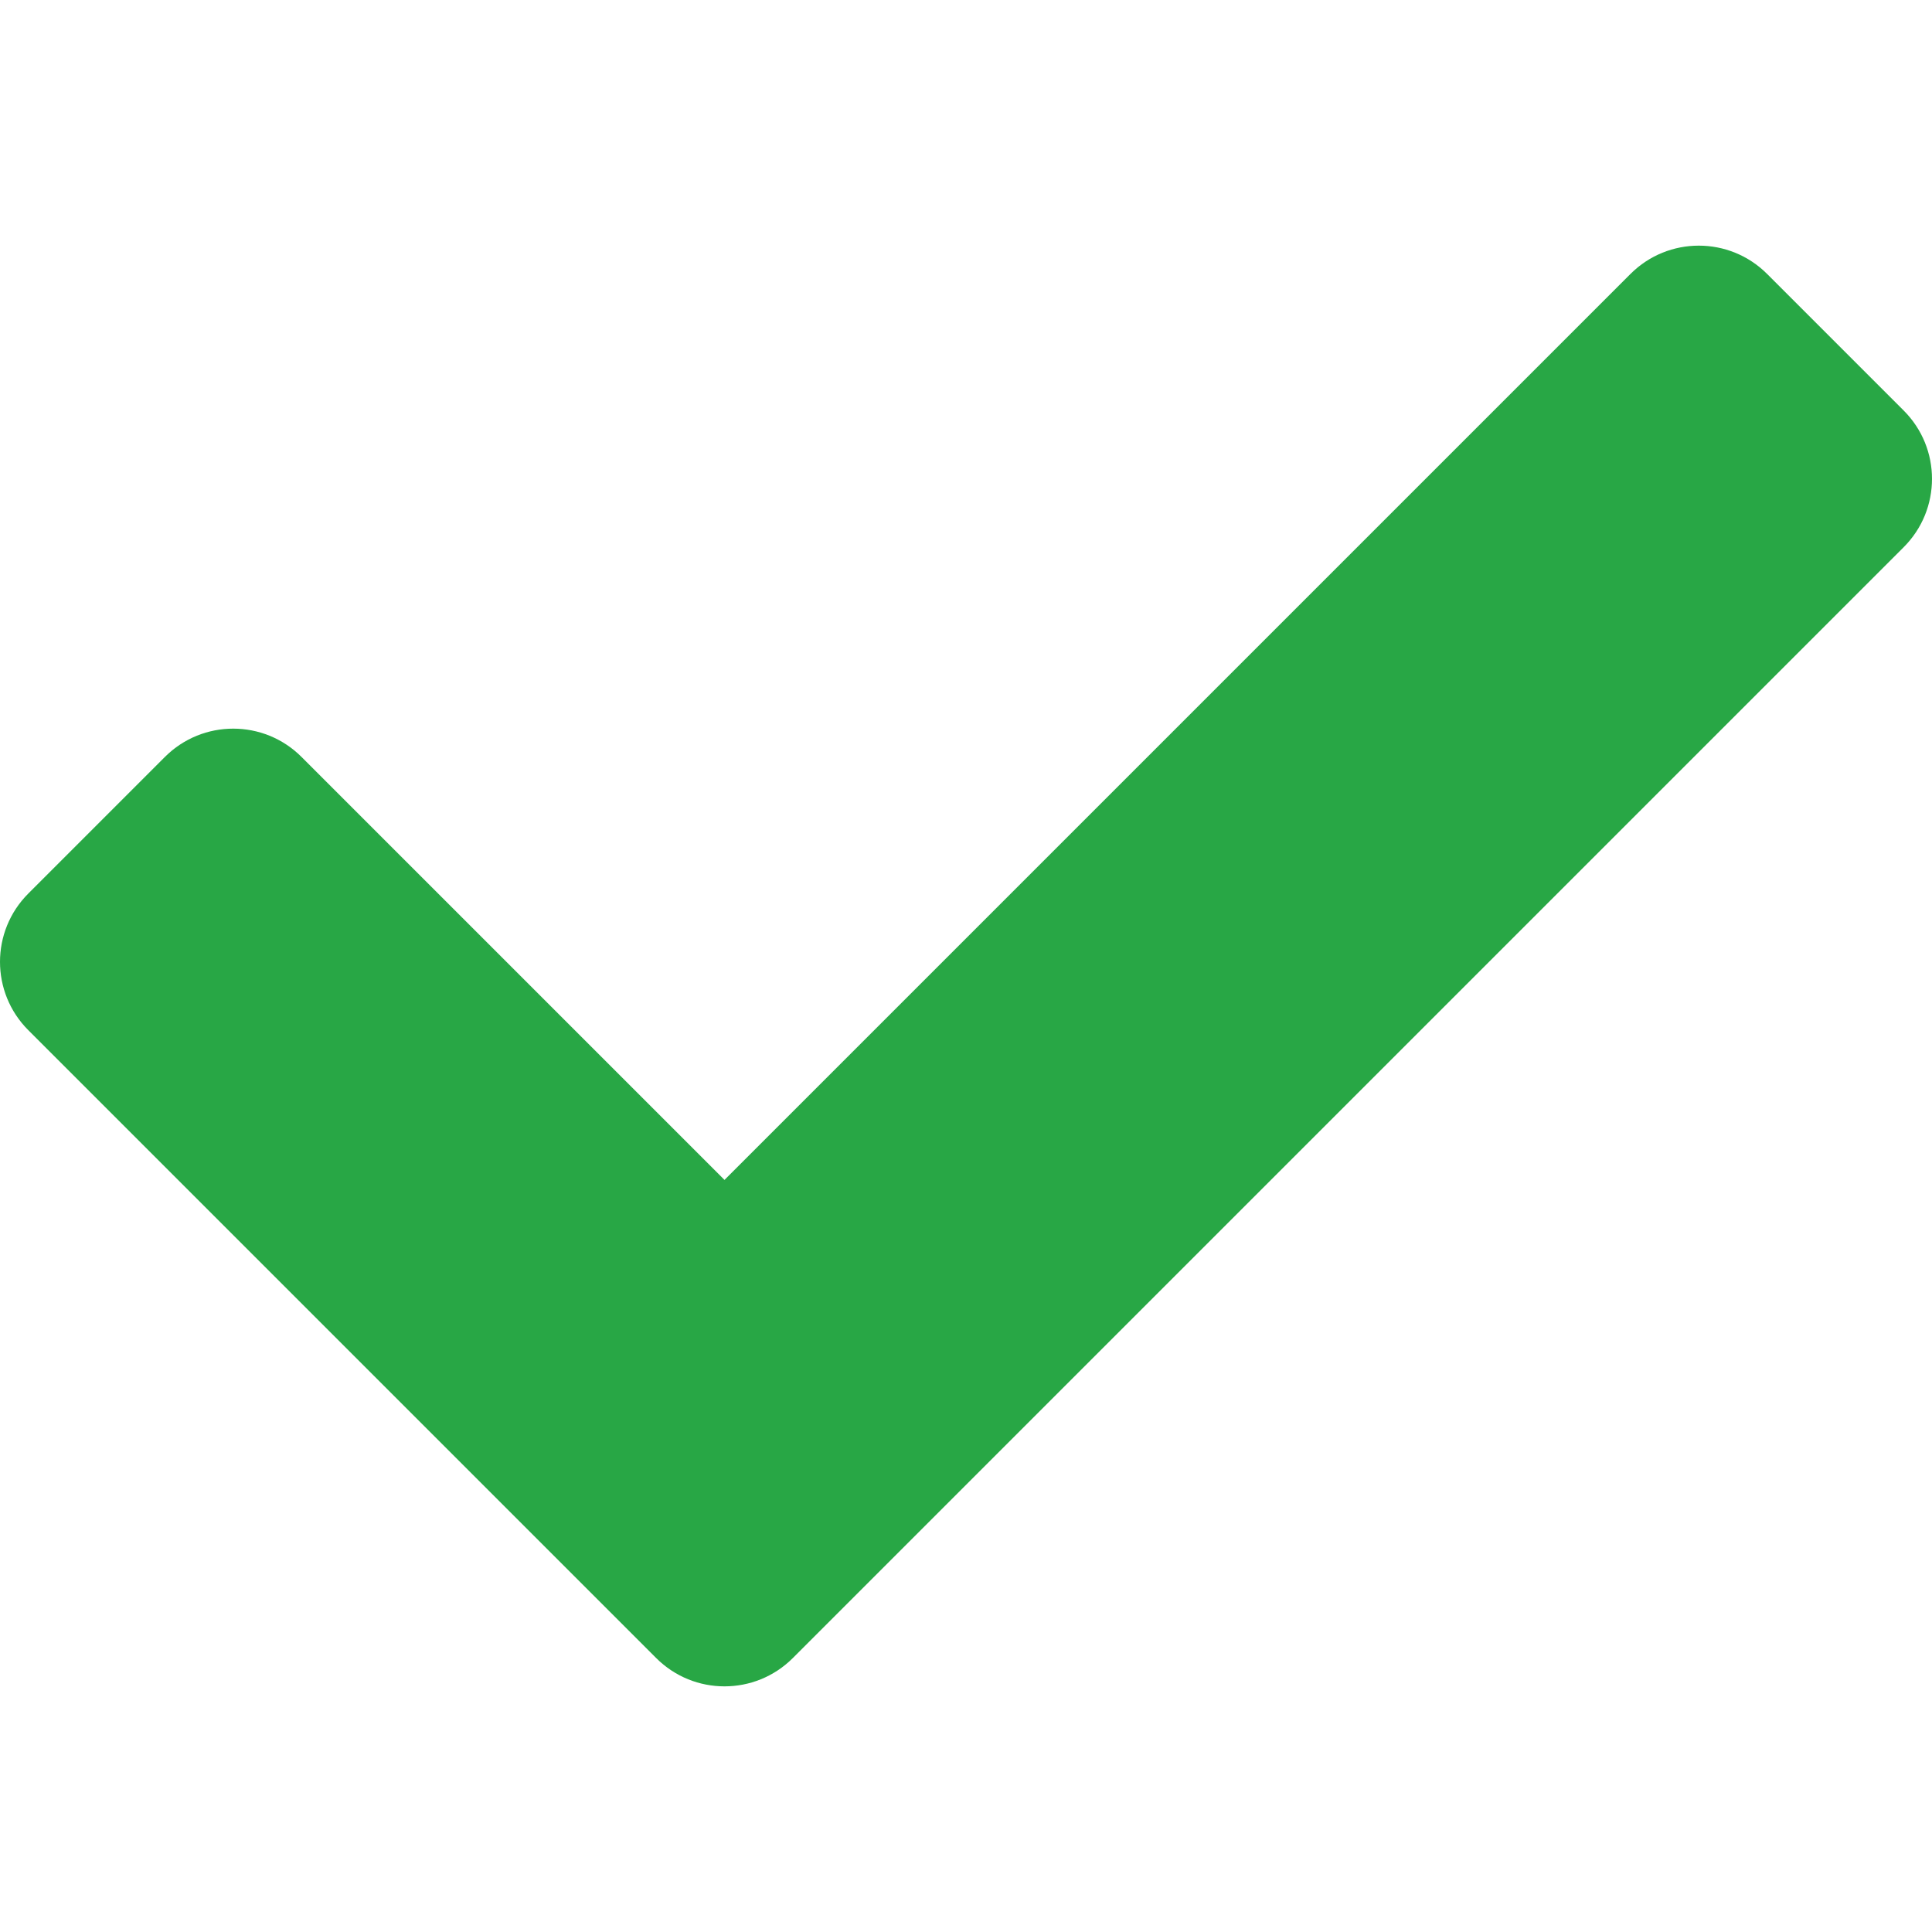
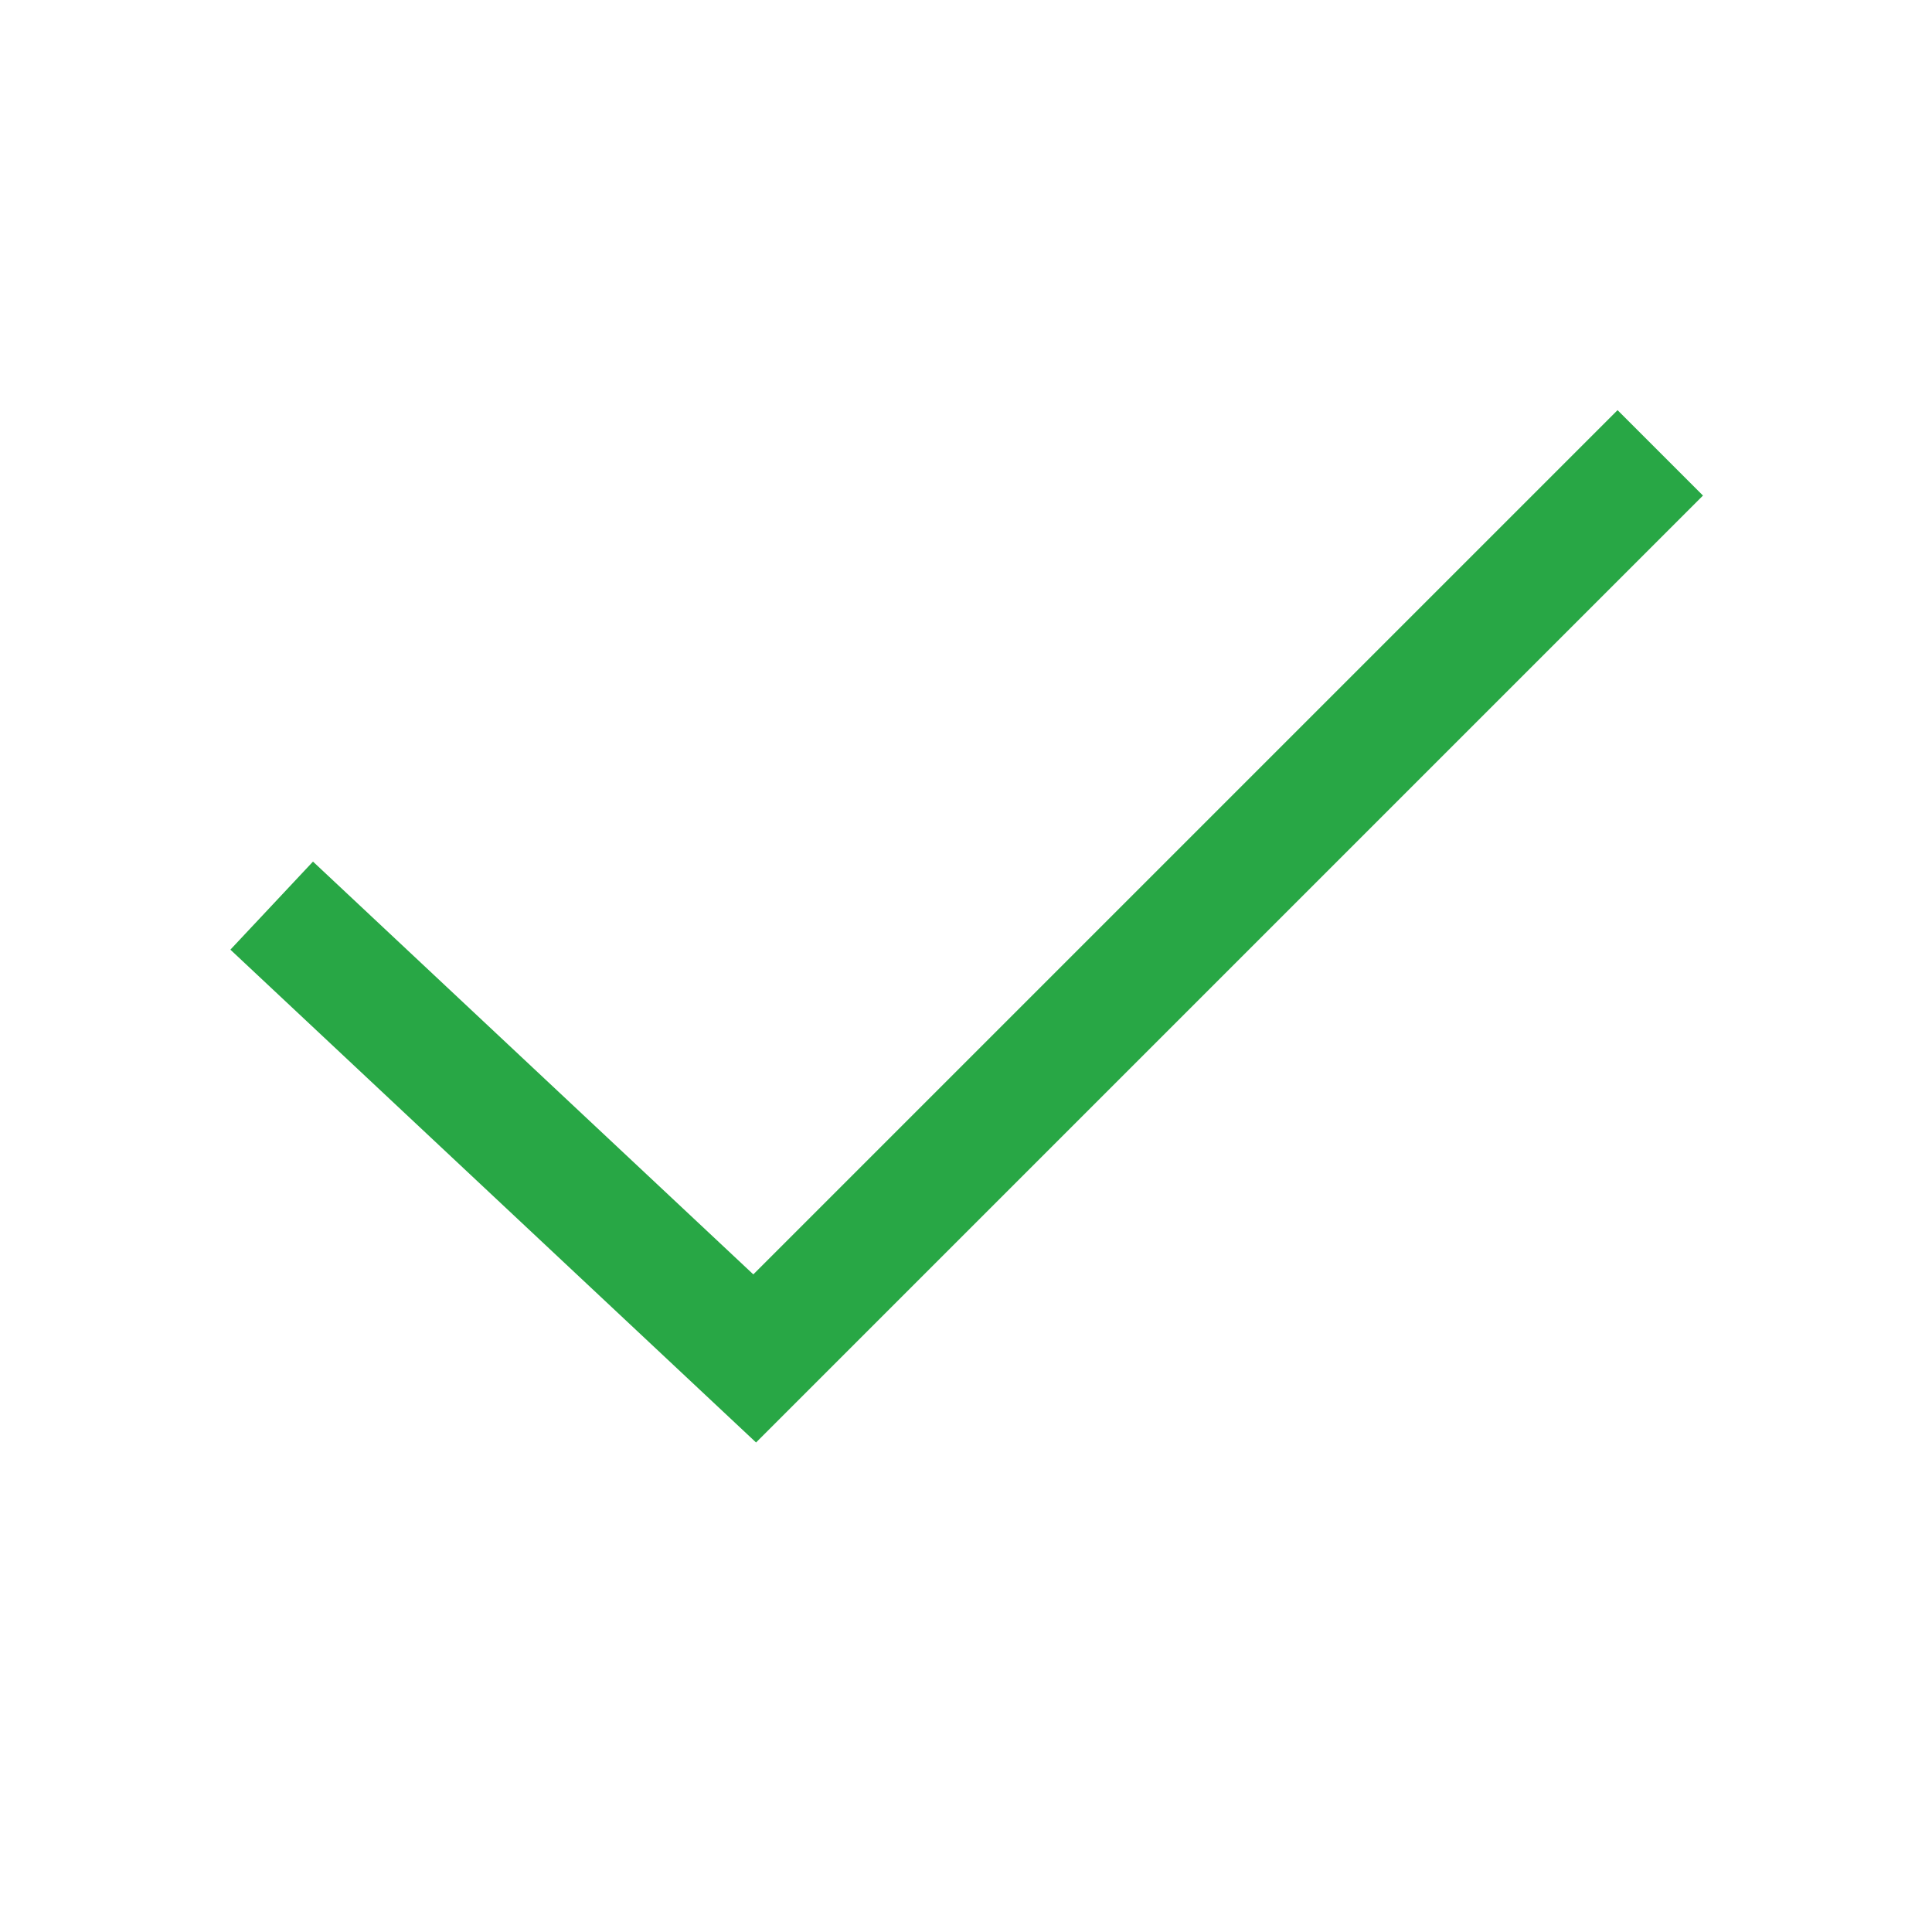
- <svg xmlns="http://www.w3.org/2000/svg" aria-hidden="true" focusable="false" width="1em" height="1em" style="-ms-transform: rotate(360deg); -webkit-transform: rotate(360deg); transform: rotate(360deg);" preserveAspectRatio="xMidYMid meet" viewBox="0 0 512 512">
-   <path d="M173.898 439.404l-166.4-166.4c-9.997-9.997-9.997-26.206 0-36.204l36.203-36.204c9.997-9.998 26.207-9.998 36.204 0L192 312.69L432.095 72.596c9.997-9.997 26.207-9.997 36.204 0l36.203 36.204c9.997 9.997 9.997 26.206 0 36.204l-294.4 294.401c-9.998 9.997-26.207 9.997-36.204-.001z" fill="#28a745" />
+ <svg xmlns="http://www.w3.org/2000/svg" aria-hidden="true" focusable="false" width="1em" height="1em" style="-ms-transform: rotate(360deg); -webkit-transform: rotate(360deg); transform: rotate(360deg);" preserveAspectRatio="xMidYMid meet" viewBox="0 0 24 24">
+   <path d="M9.392 17.919l-6.53-6.122l1.026-1.094l5.47 5.128L20.094 5.095l1.061 1.061L9.391 17.92z" fill="#28a745" />
</svg>
